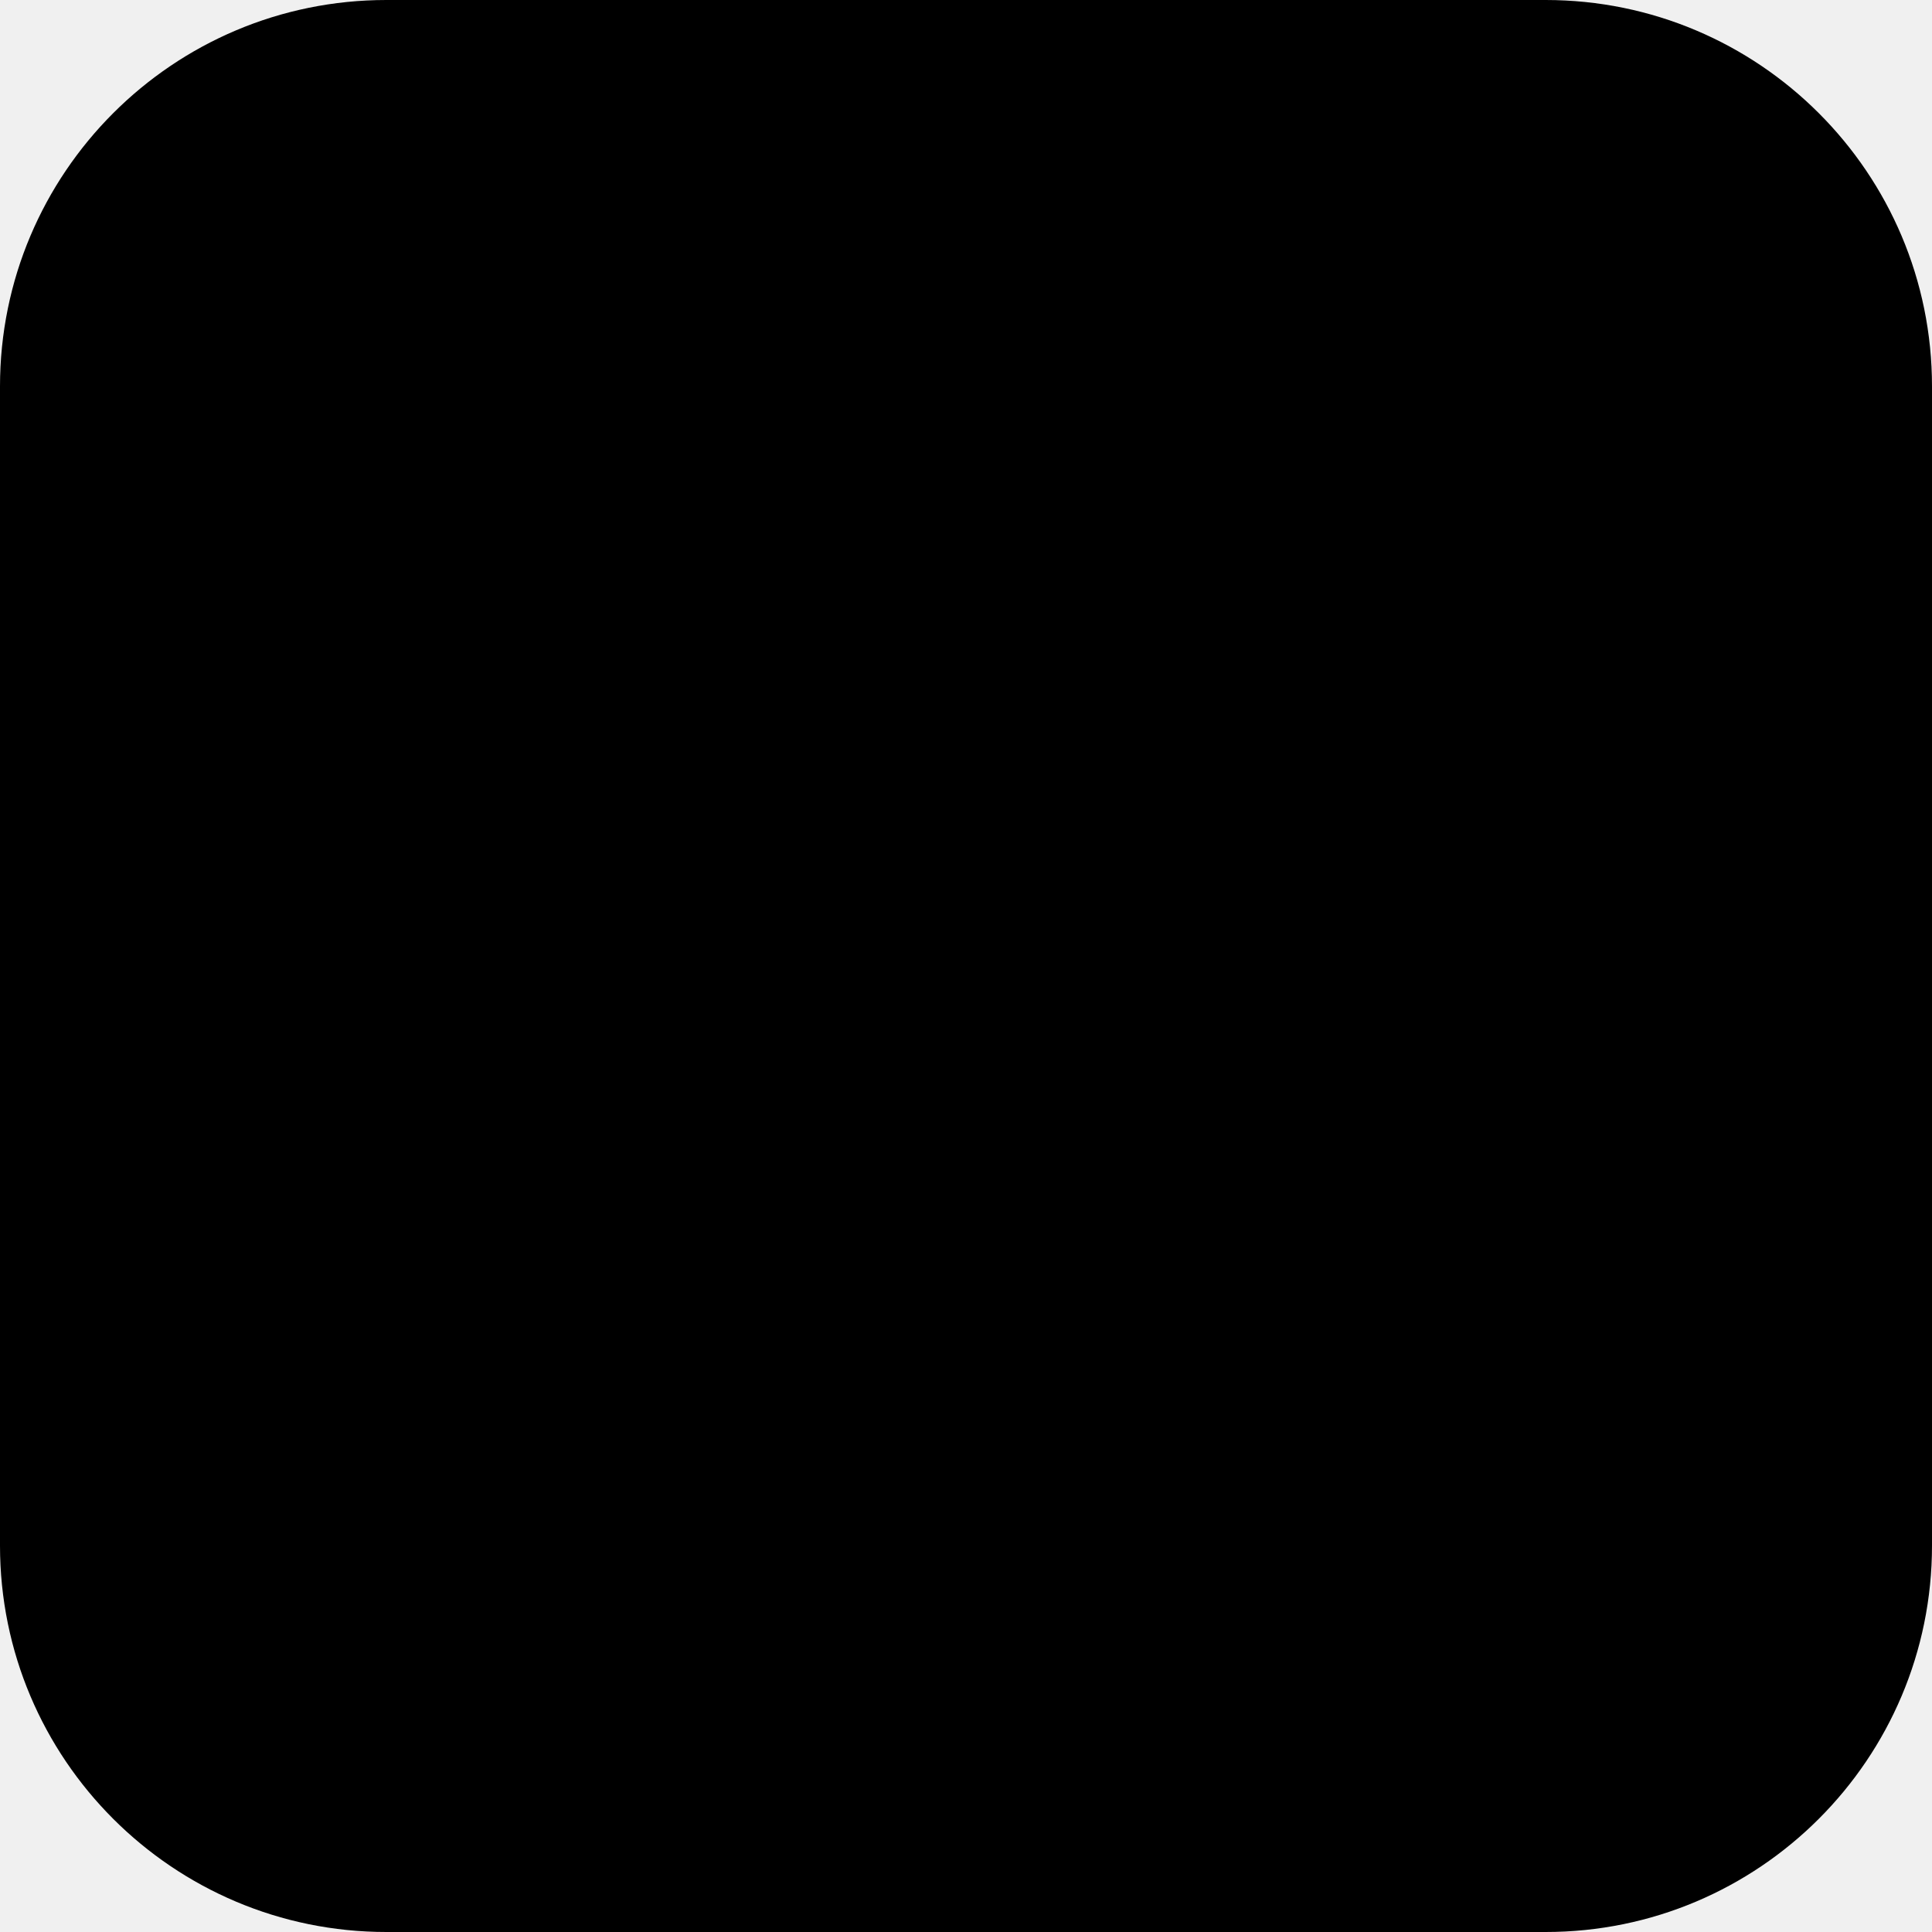
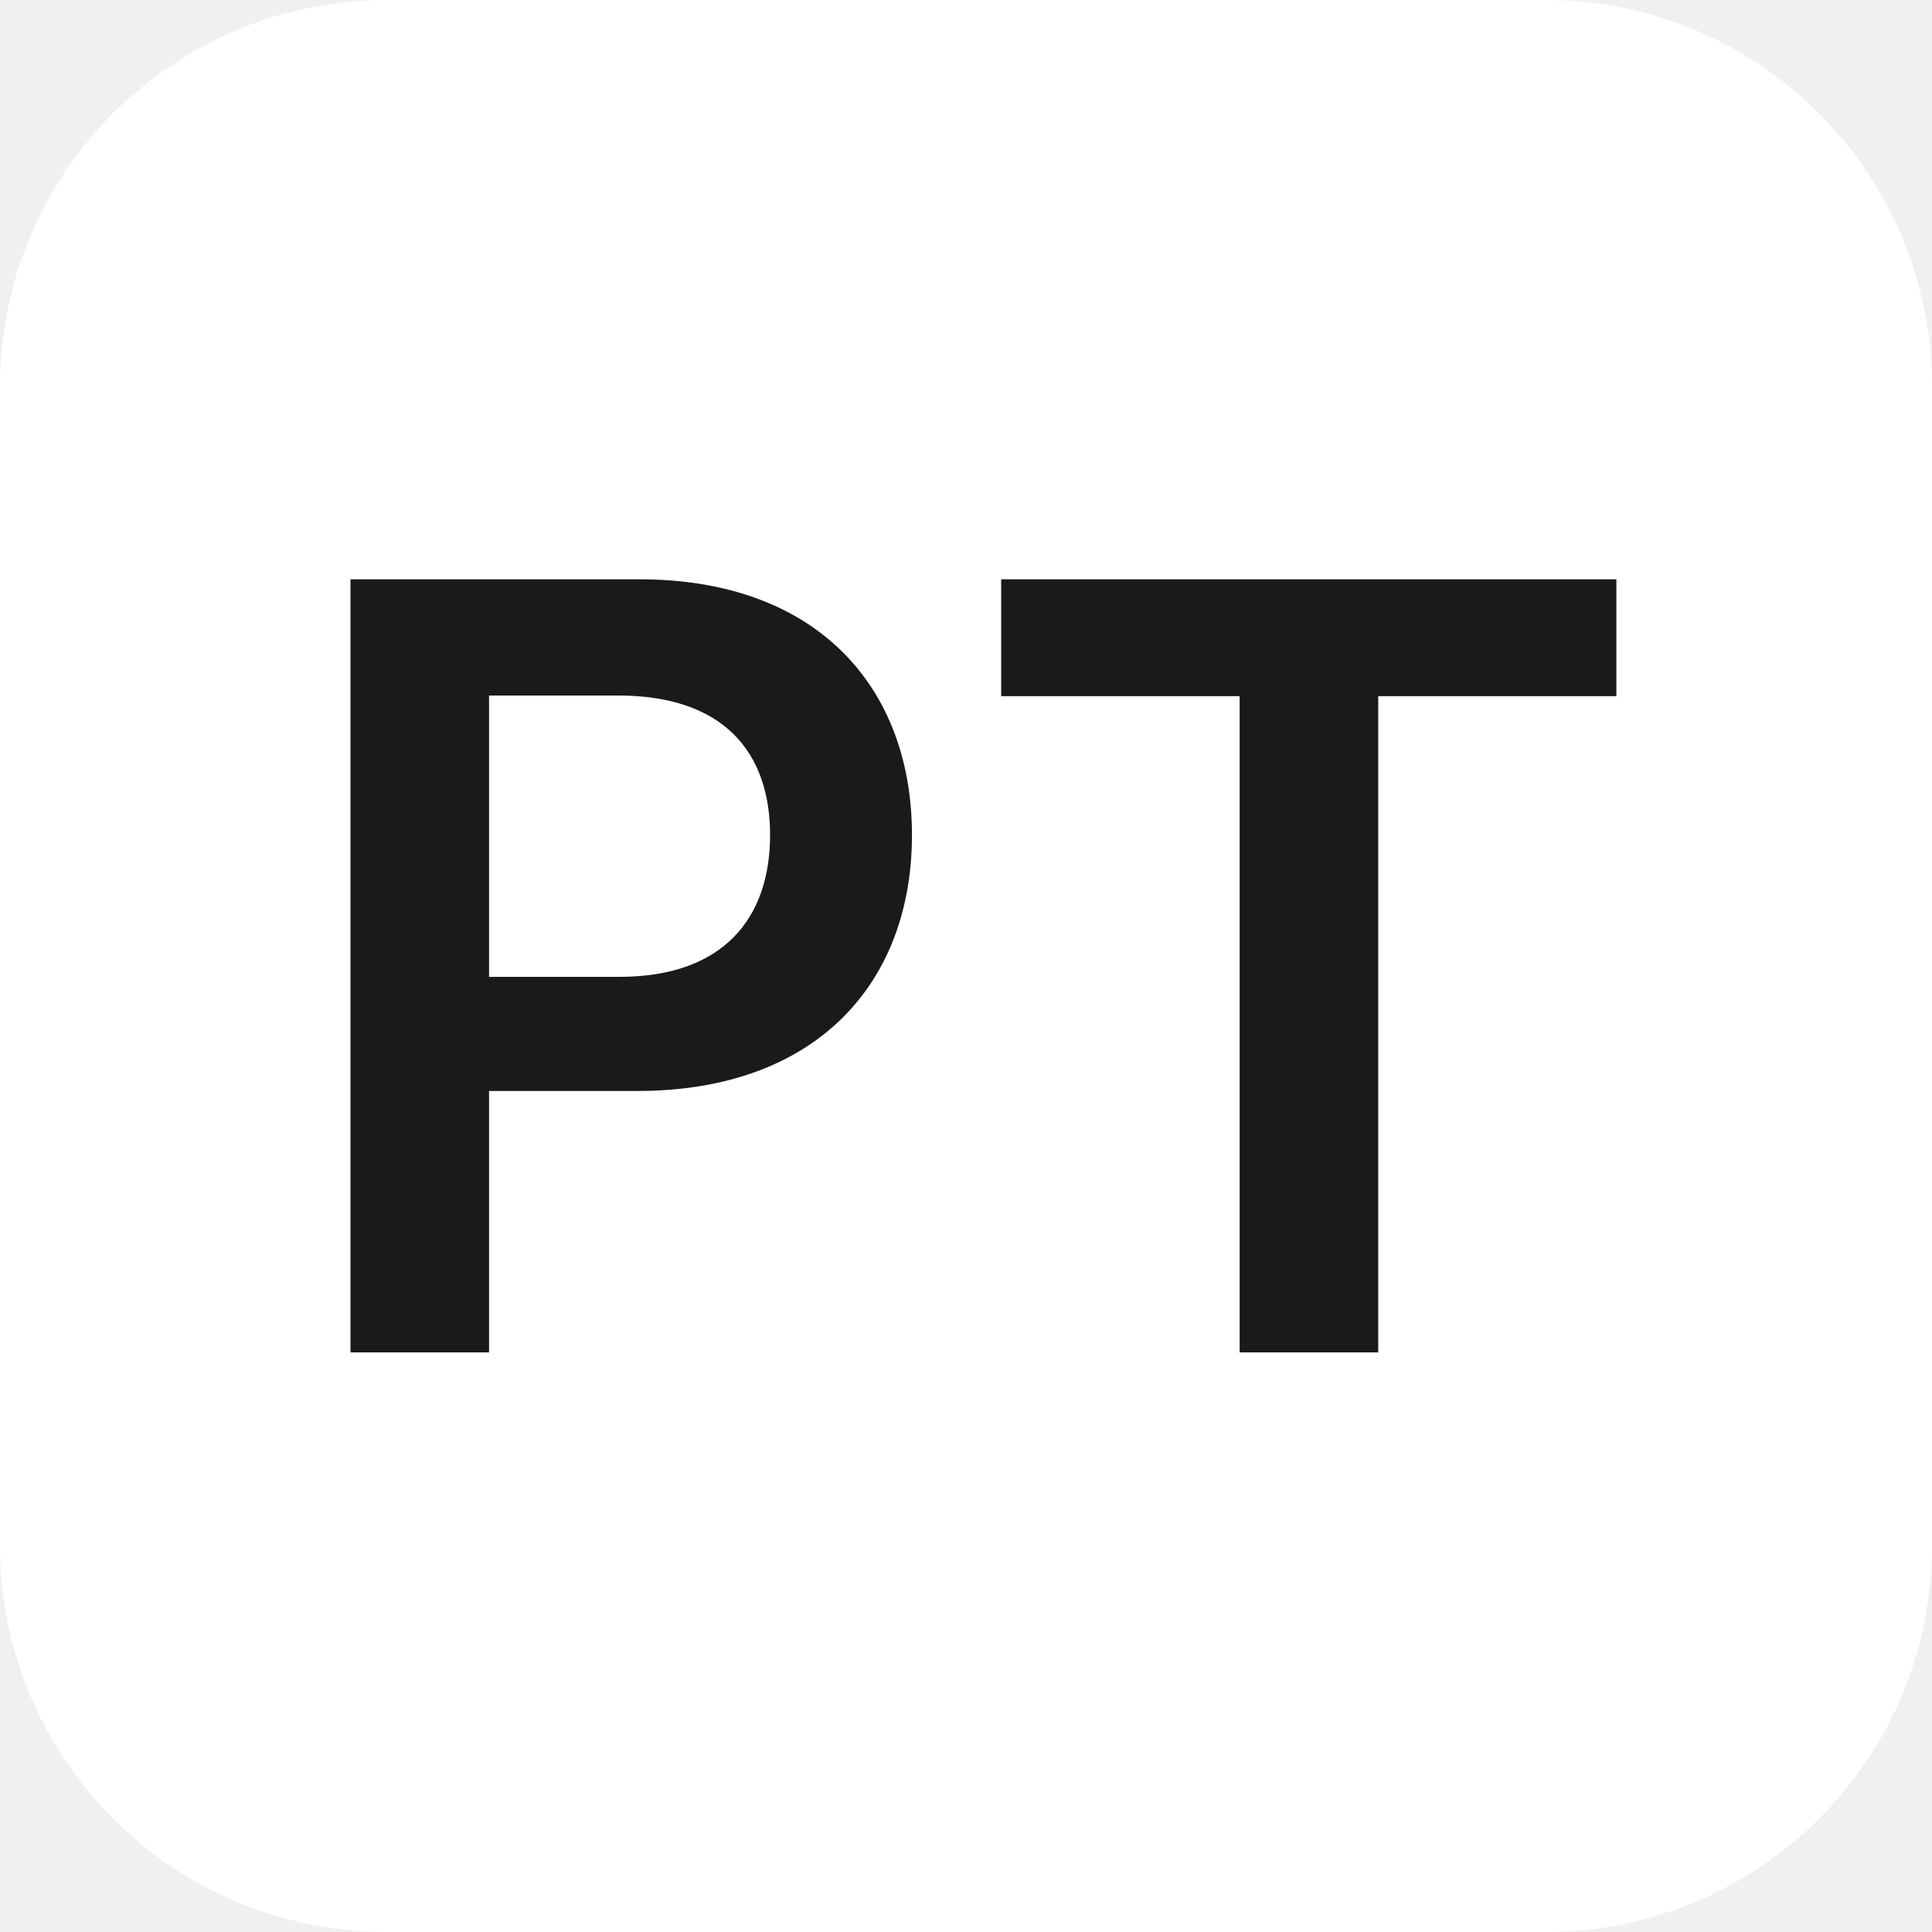
<svg xmlns="http://www.w3.org/2000/svg" viewBox="0 0 100 100">
  <style>
-     @media (prefers-color-scheme: dark) {
-       .bg { fill: #1a1a1a; }
-       .text { fill: #ffffff; }
-     }
-     @media (prefers-color-scheme: light) {
-       .bg { fill: #ffffff; }
-       .text { fill: #1a1a1a; }
-     }
+     .bg { fill: #ffffff; }
+     .text { fill: #1a1a1a; }
  </style>
  <rect class="bg" width="100" height="100" rx="20" />
  <text class="text" x="50" y="70" font-size="55" font-weight="600" font-family="system-ui, -apple-system, sans-serif" text-anchor="middle">PT</text>
</svg>
